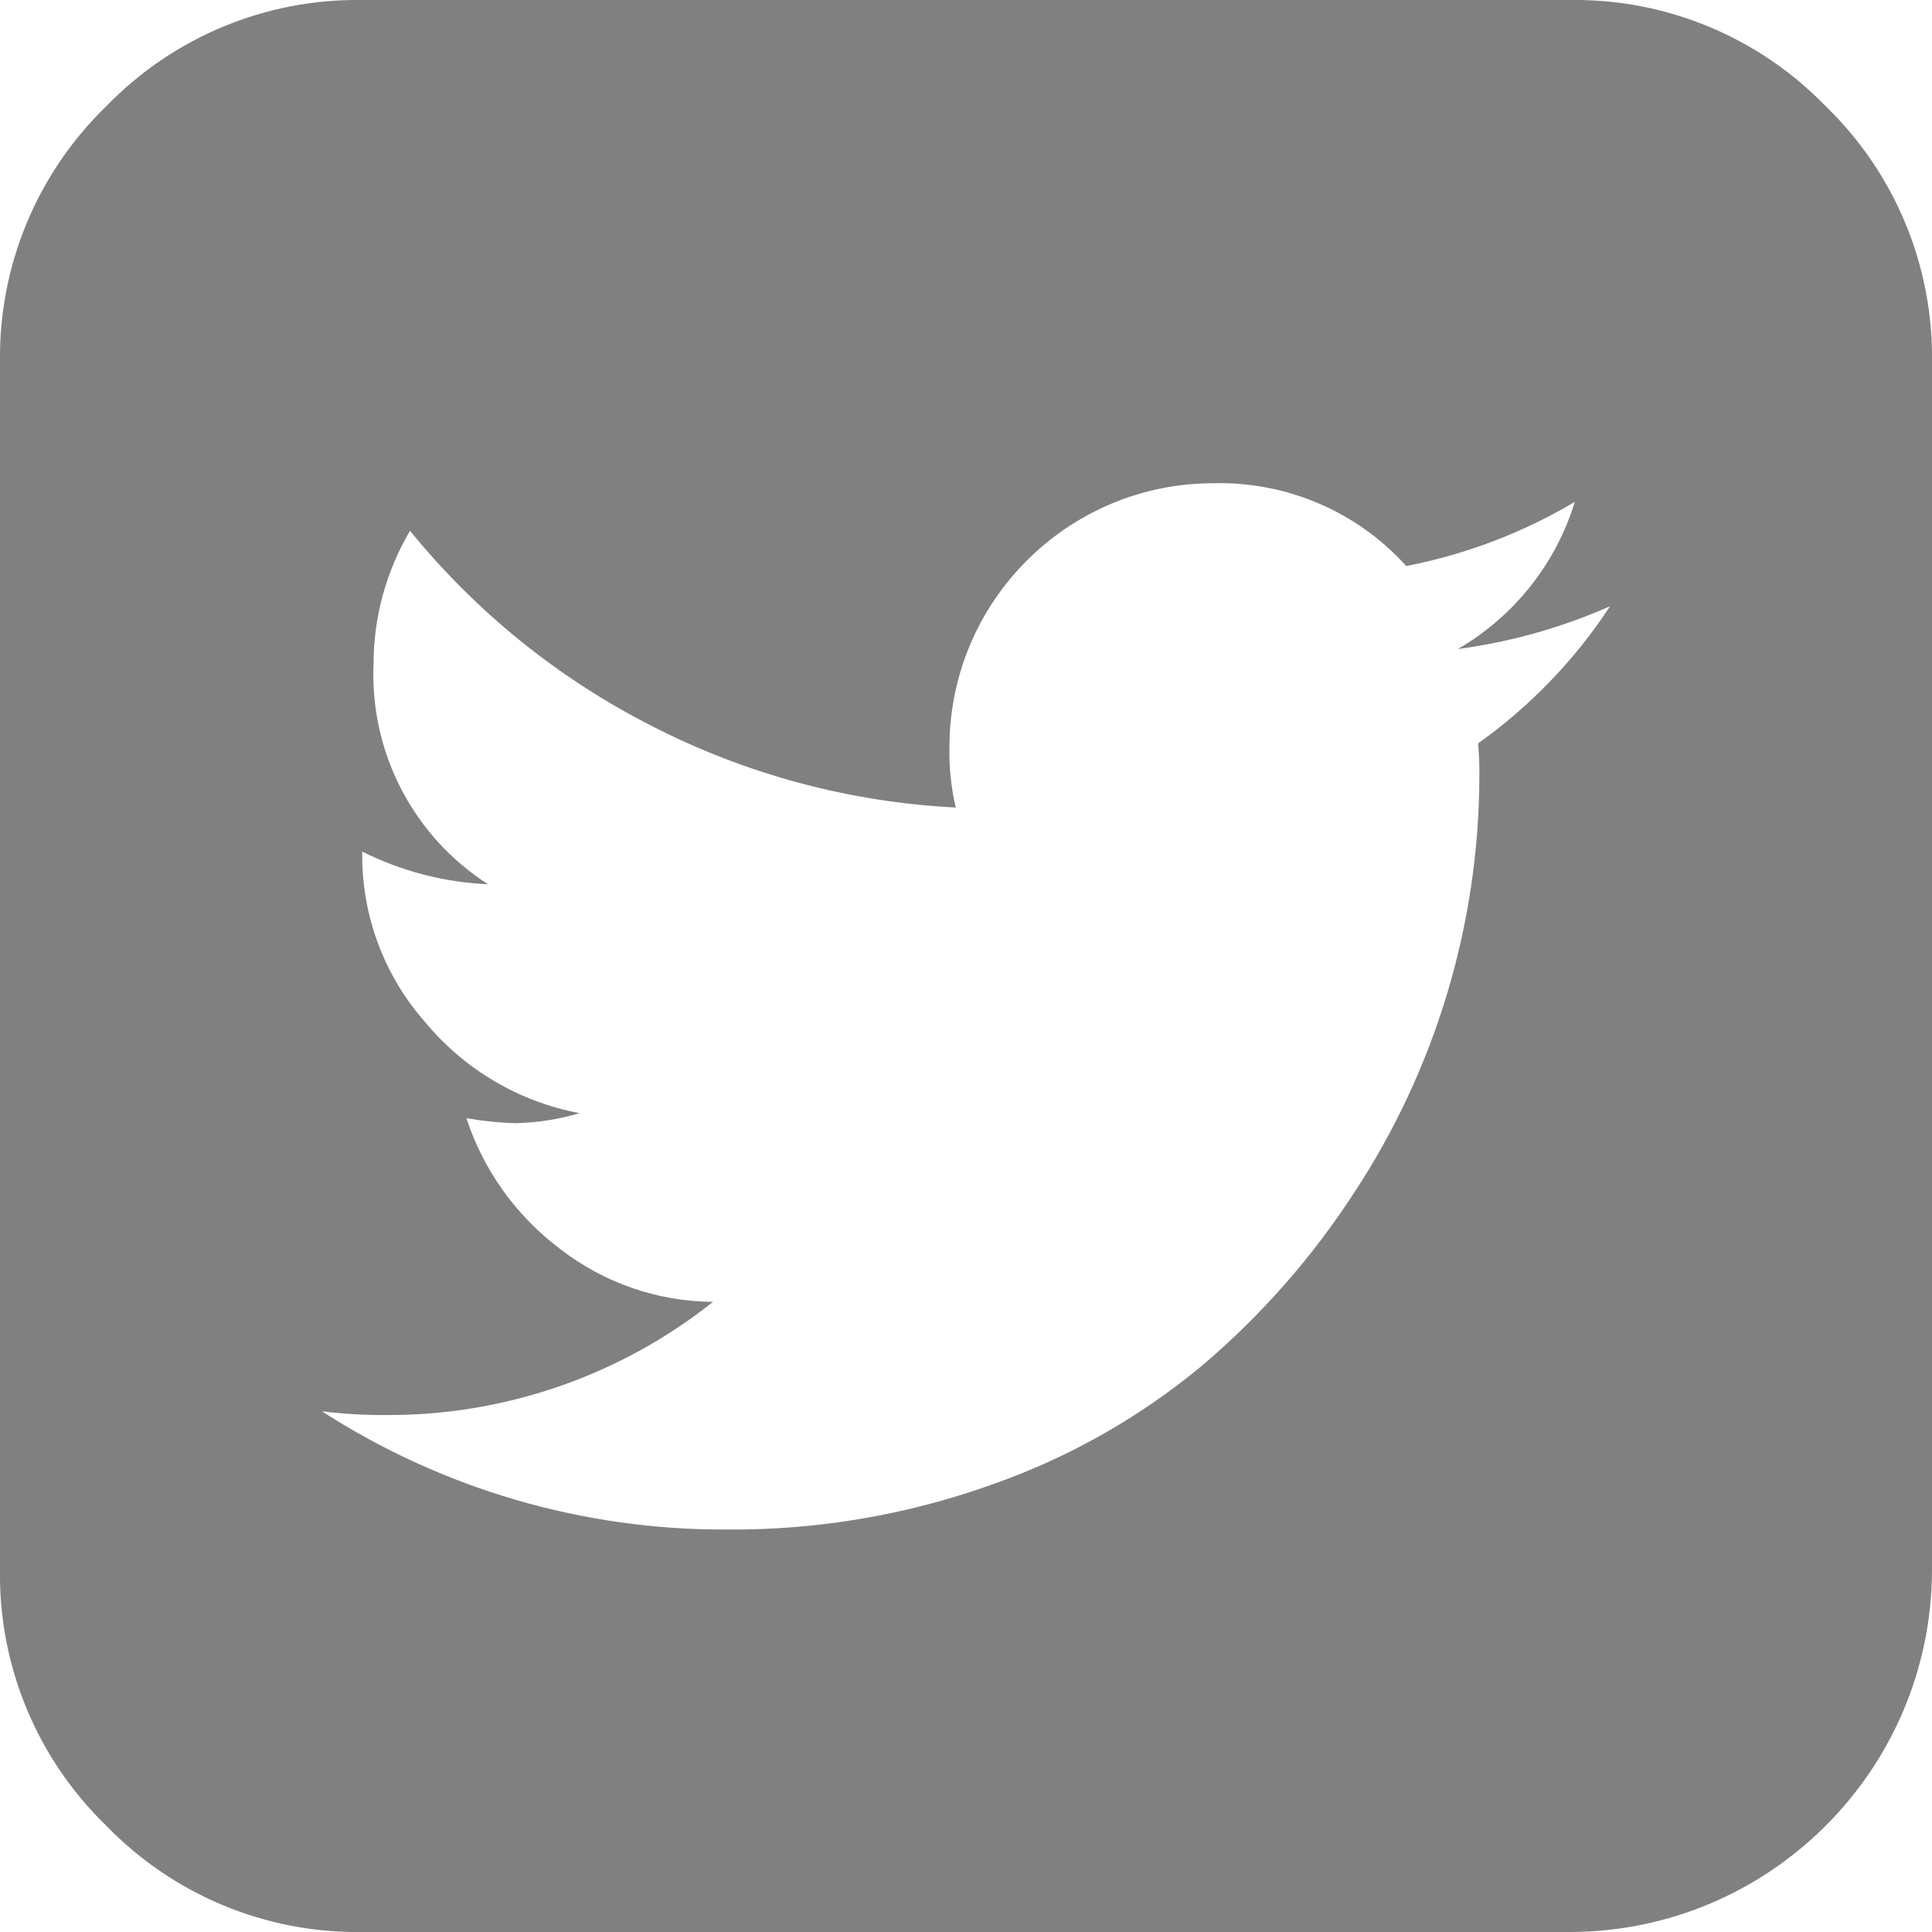
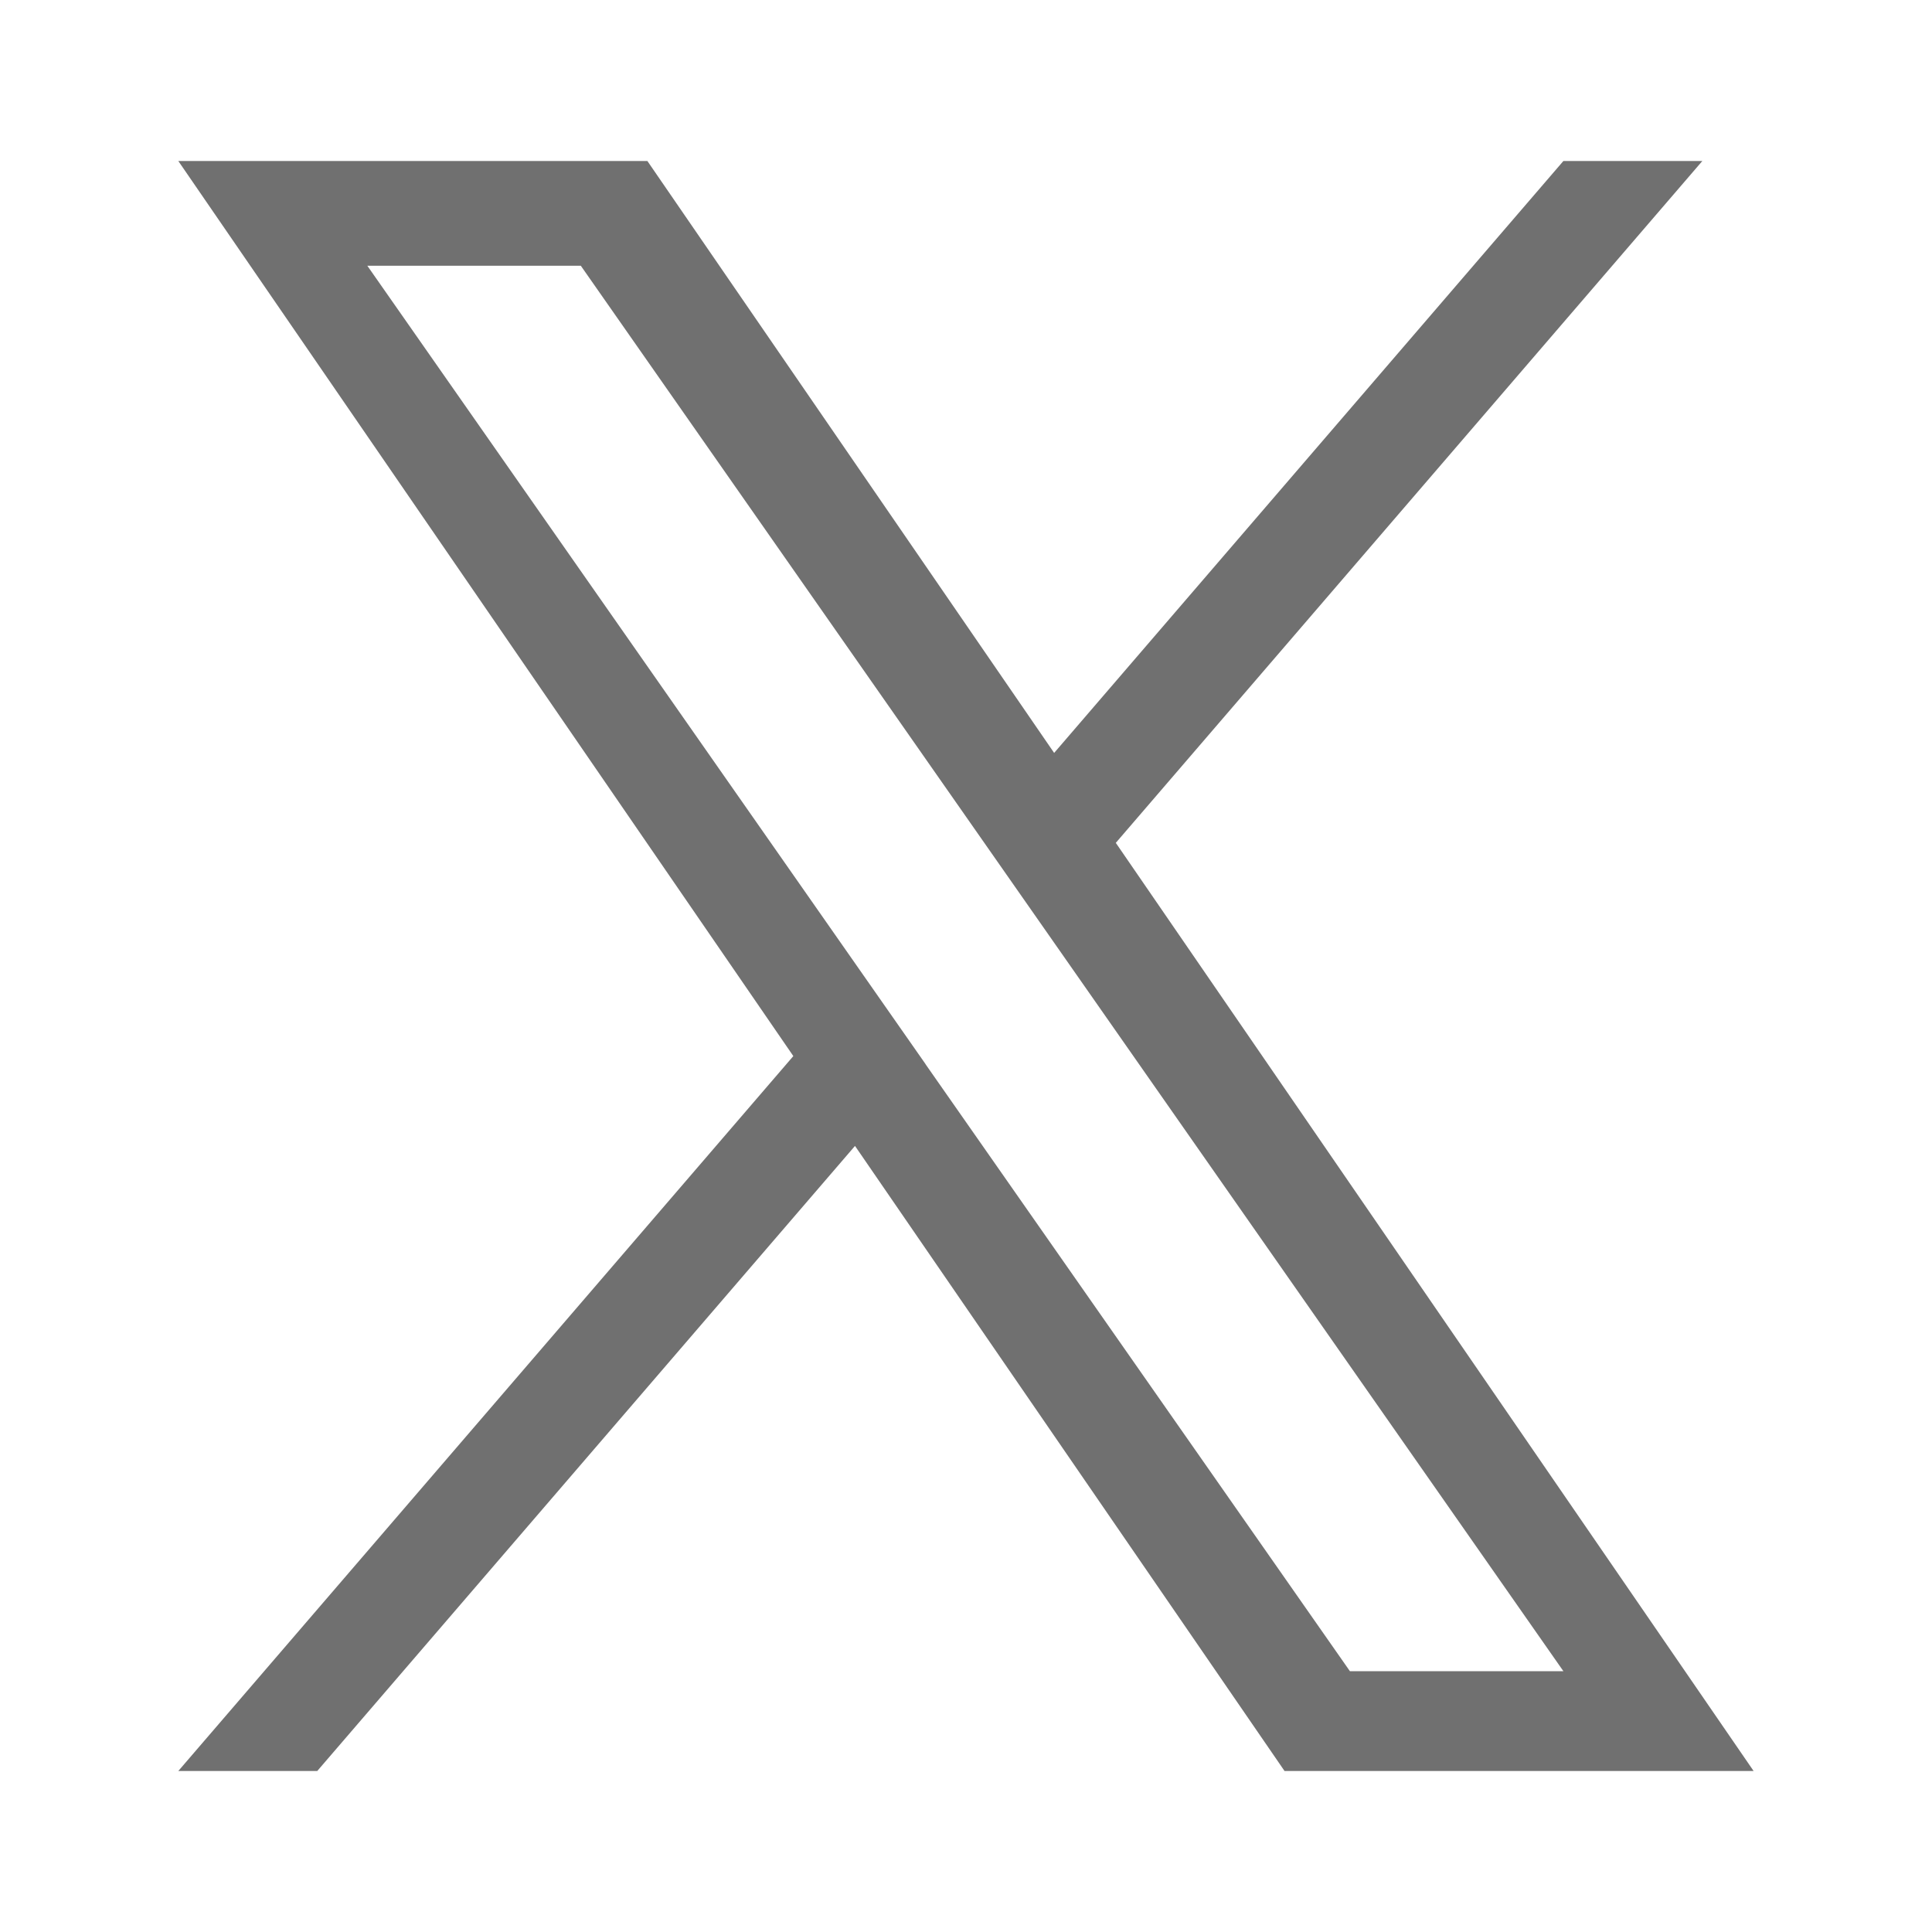
- <svg xmlns="http://www.w3.org/2000/svg" width="35" height="35" viewBox="0 0 35 35">
-   <path id="twitter-square" d="M29.167,10.983a10.11,10.11,0,0,1-2.757.775,4.662,4.662,0,0,0,2.119-2.666,9.545,9.545,0,0,1-3.053,1.162,4.55,4.55,0,0,0-3.486-1.5A4.785,4.785,0,0,0,17.2,13.535a4.436,4.436,0,0,0,.114,1.094A13.544,13.544,0,0,1,11.8,13.148,13.581,13.581,0,0,1,7.428,9.616a4.747,4.747,0,0,0-.661,2.415,4.512,4.512,0,0,0,2.074,3.988,5.644,5.644,0,0,1-2.279-.592v.046A4.554,4.554,0,0,0,7.7,18.514a4.777,4.777,0,0,0,2.8,1.652,4.468,4.468,0,0,1-1.162.182,6.279,6.279,0,0,1-.889-.091,4.856,4.856,0,0,0,1.7,2.37,4.56,4.56,0,0,0,2.769.957,9.452,9.452,0,0,1-5.947,2.051,9.193,9.193,0,0,1-1.139-.068,13.419,13.419,0,0,0,7.337,2.142,13.919,13.919,0,0,0,4.785-.809,12.343,12.343,0,0,0,3.828-2.165,14.371,14.371,0,0,0,2.746-3.122A13.789,13.789,0,0,0,26.8,14.082a5.856,5.856,0,0,0-.023-.615A9.289,9.289,0,0,0,29.167,10.983ZM35,6.563V28.438A6.574,6.574,0,0,1,28.438,35H6.563a6.324,6.324,0,0,1-4.637-1.925A6.324,6.324,0,0,1,0,28.438V6.563A6.324,6.324,0,0,1,1.925,1.925,6.324,6.324,0,0,1,6.563,0H28.438a6.324,6.324,0,0,1,4.637,1.925A6.324,6.324,0,0,1,35,6.563Z" fill="gray" />
+ <svg xmlns="http://www.w3.org/2000/svg" id="S_Twitter_24_N" width="24" height="24" version="1.1" viewBox="0 0 24 24">
+   <defs>
+     <style>.fill {
+         fill: #707070;
+       }</style>
+   </defs>
+   <rect id="Canvas" width="24" height="24" fill="#ff13dc" opacity="0" />
+   <path d="m13.862 10.469 7.285-8.469h-1.726l-6.326 7.353-5.053-7.353h-5.827l7.64 11.119-7.64 8.881h1.726l6.68-7.765 5.336 7.765h5.827l-7.924-11.531zm-2.365 2.749-0.774-1.107-6.16-8.81h2.652l4.971 7.11 0.774 1.107 6.461 9.242h-2.652l-5.273-7.542z" fill="#707070" stroke-width=".016" />
</svg>
